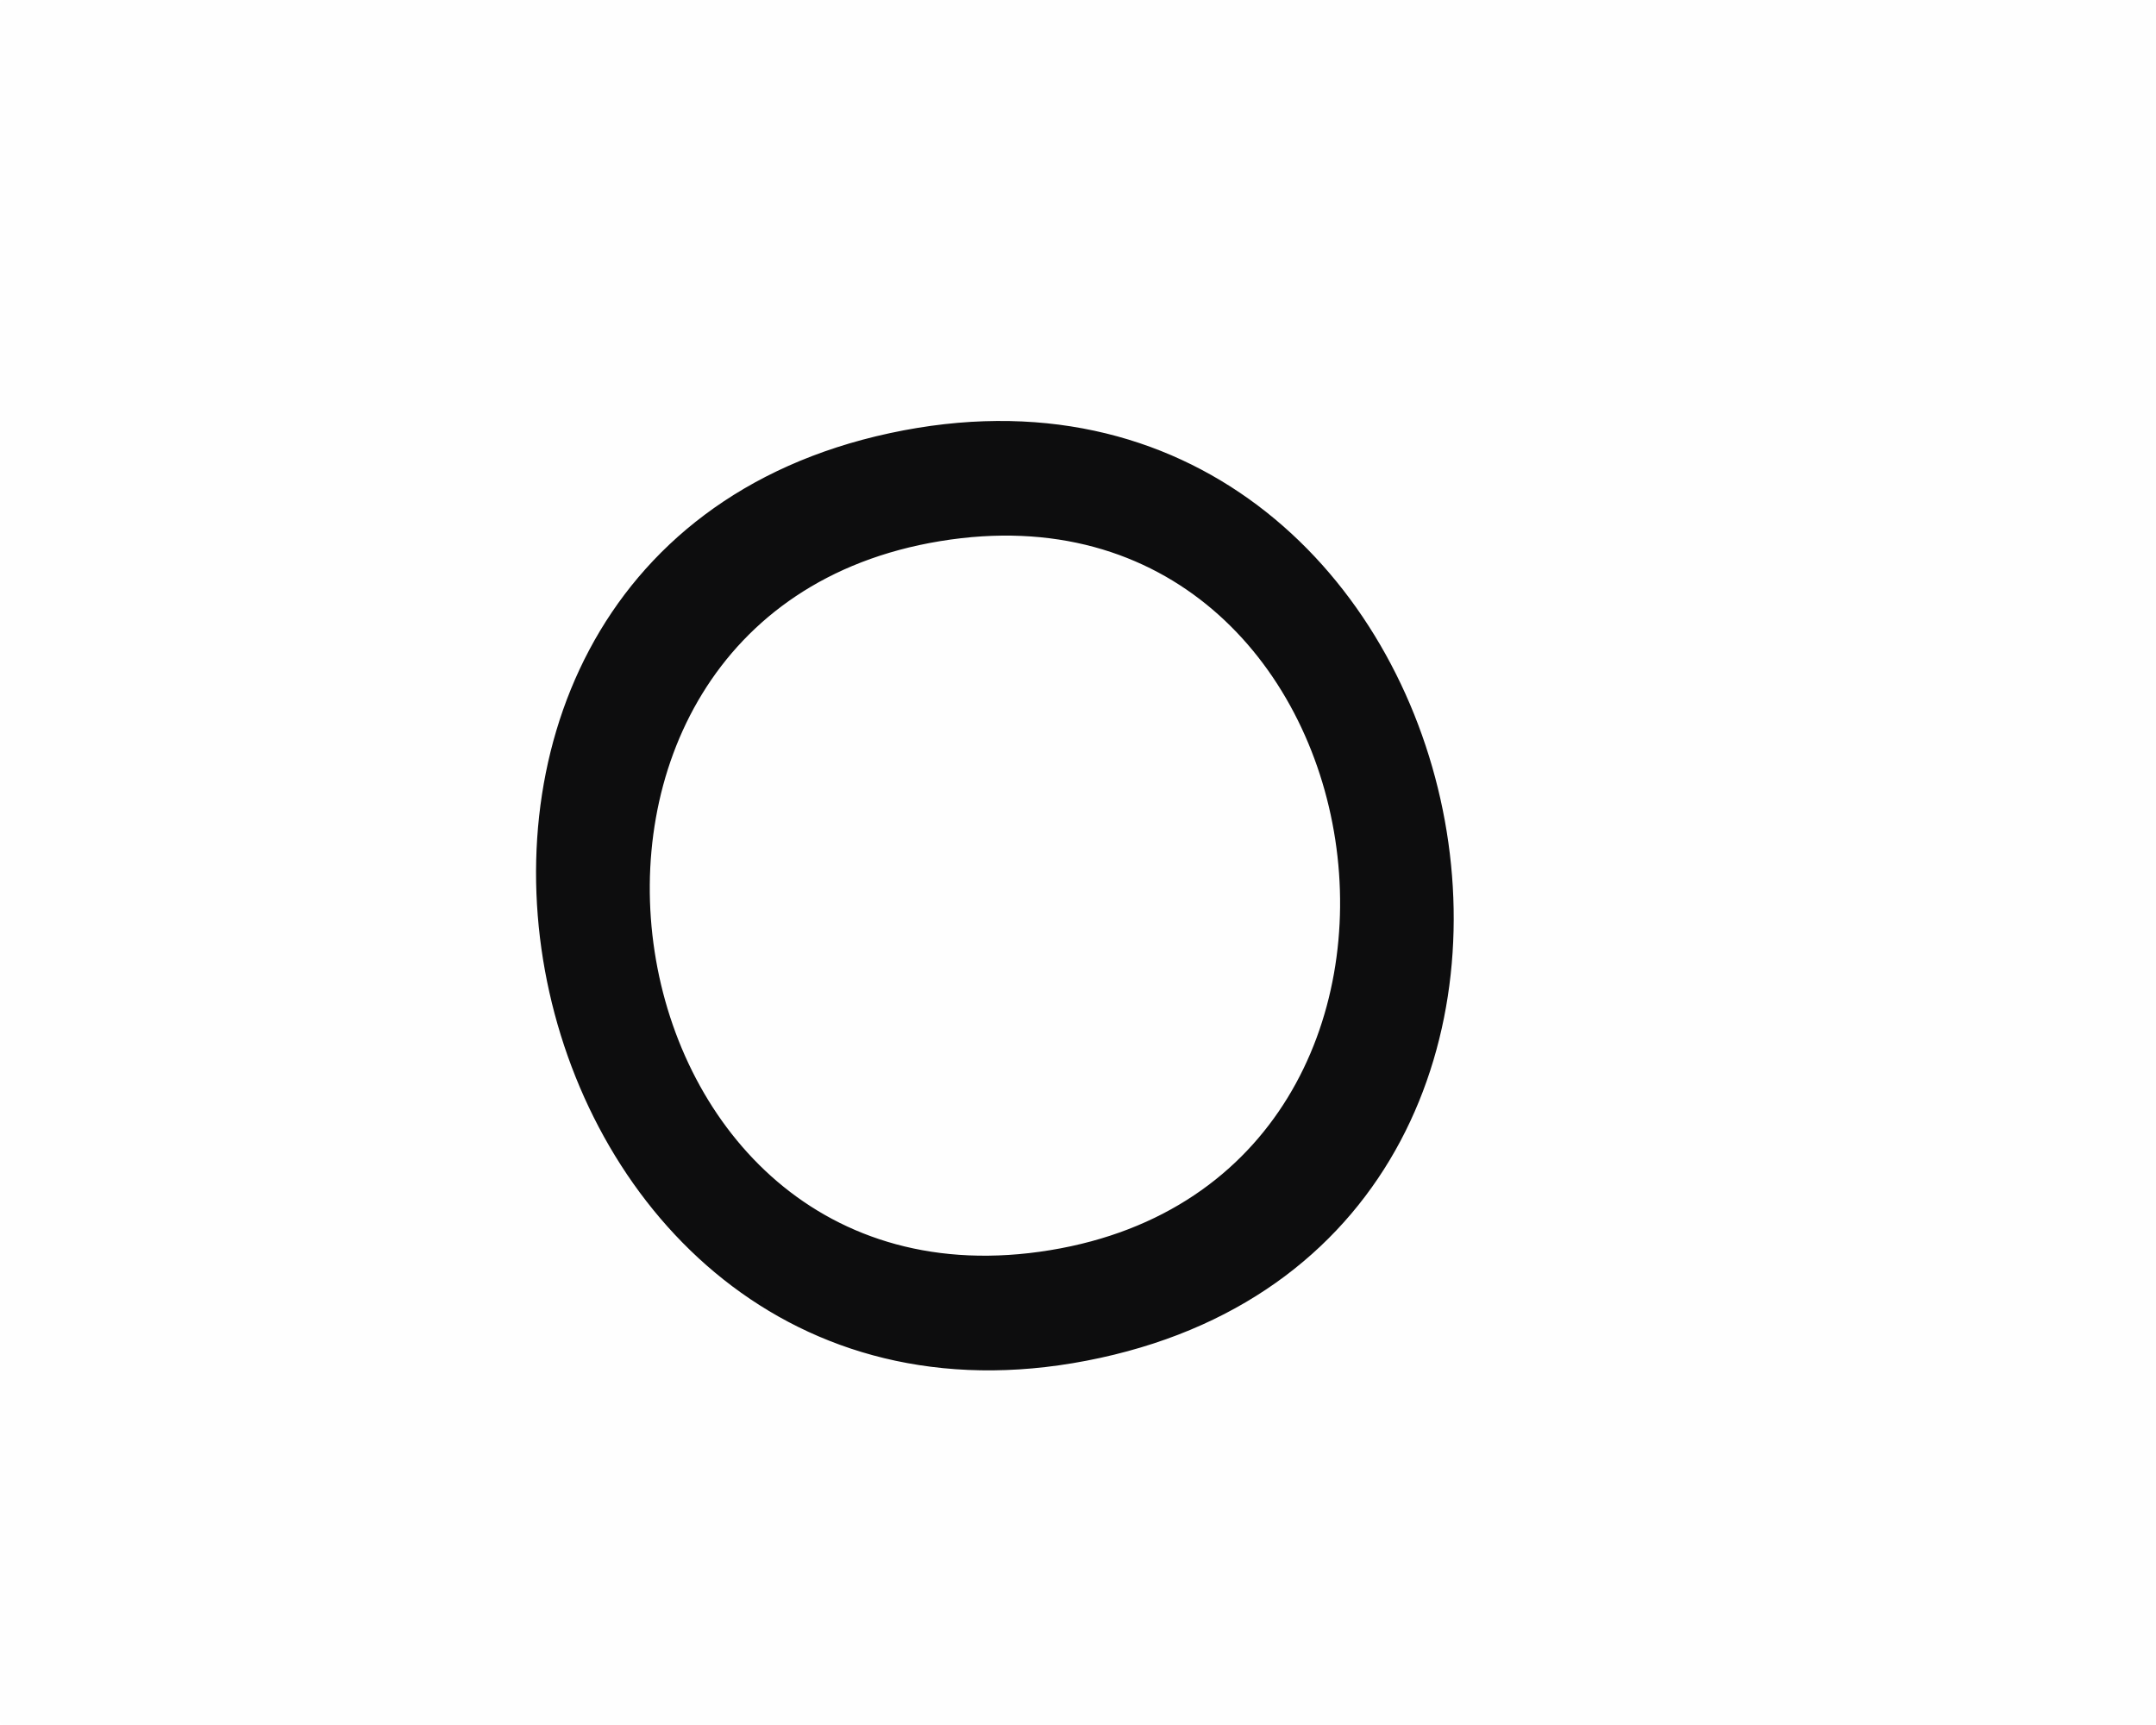
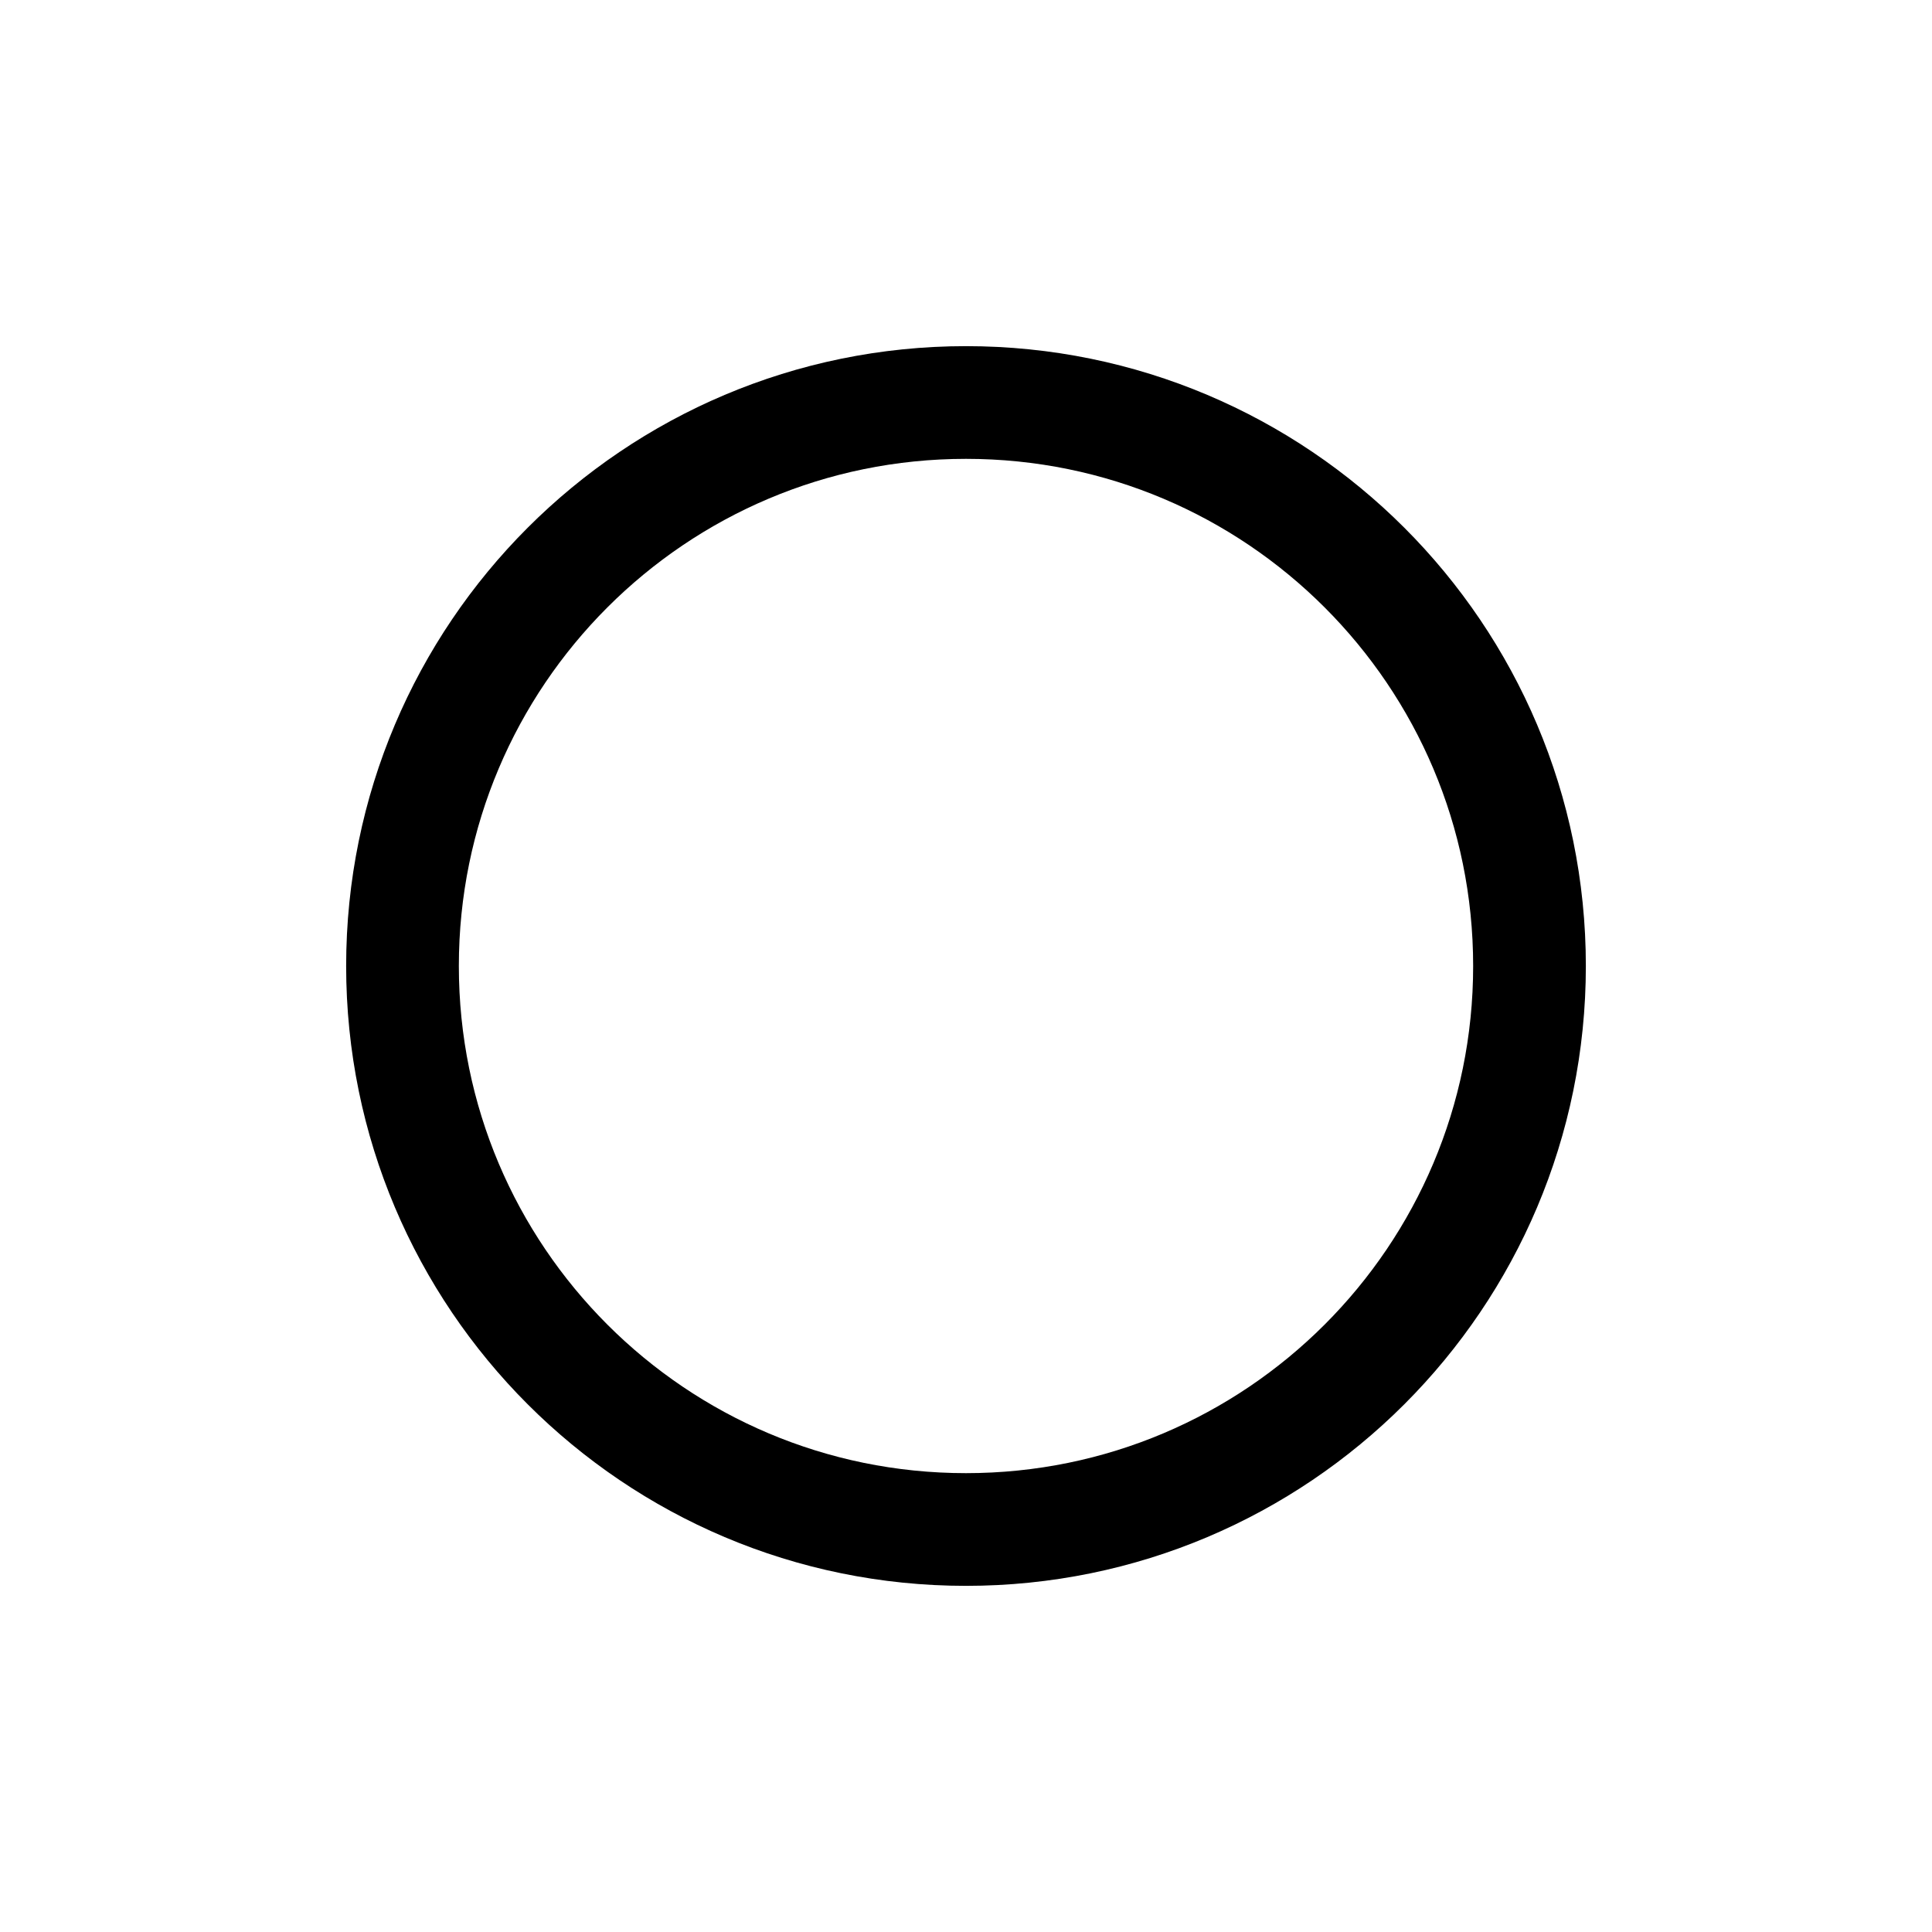
- <svg xmlns="http://www.w3.org/2000/svg" viewBox="0 0 65 52" width="65" height="52">
-   <path d="M0.13 0.13C21.71 0.13 43.29 0.13 64.88 0.13C64.88 17.38 64.88 34.63 64.88 51.88C43.29 51.88 21.71 51.88 0.13 51.88C0.13 34.63 0.13 17.38 0.13 0.13ZM26.85 13.18C9.2 16.98 15.29 44.71 33.15 40.81C50.78 36.97 44.7 9.34 26.85 13.18ZM28.32 16.19C42.21 13.9 45.47 35.55 31.68 37.81C17.79 40.09 14.51 18.46 28.32 16.19Z" fill="#fefefe" fill-rule="evenodd" stroke="#fefefe" stroke-width="0.25" stroke-linejoin="round" />
-   <path d="M26.85 13.18C44.7 9.34 50.78 36.97 33.15 40.81C15.29 44.71 9.2 16.98 26.85 13.18ZM28.32 16.19C14.51 18.46 17.79 40.09 31.68 37.81C45.47 35.55 42.21 13.9 28.32 16.19Z" fill="#0d0d0e" fill-rule="evenodd" stroke="#0d0d0e" stroke-width="0.25" stroke-linejoin="round" />
+ <svg xmlns="http://www.w3.org/2000/svg" viewBox="0 0 48 48" width="48" height="48" fill="none" stroke="currentColor" stroke-width="2.8" stroke-linecap="round">
+   <circle cx="24" cy="24" r="14" />
</svg>
